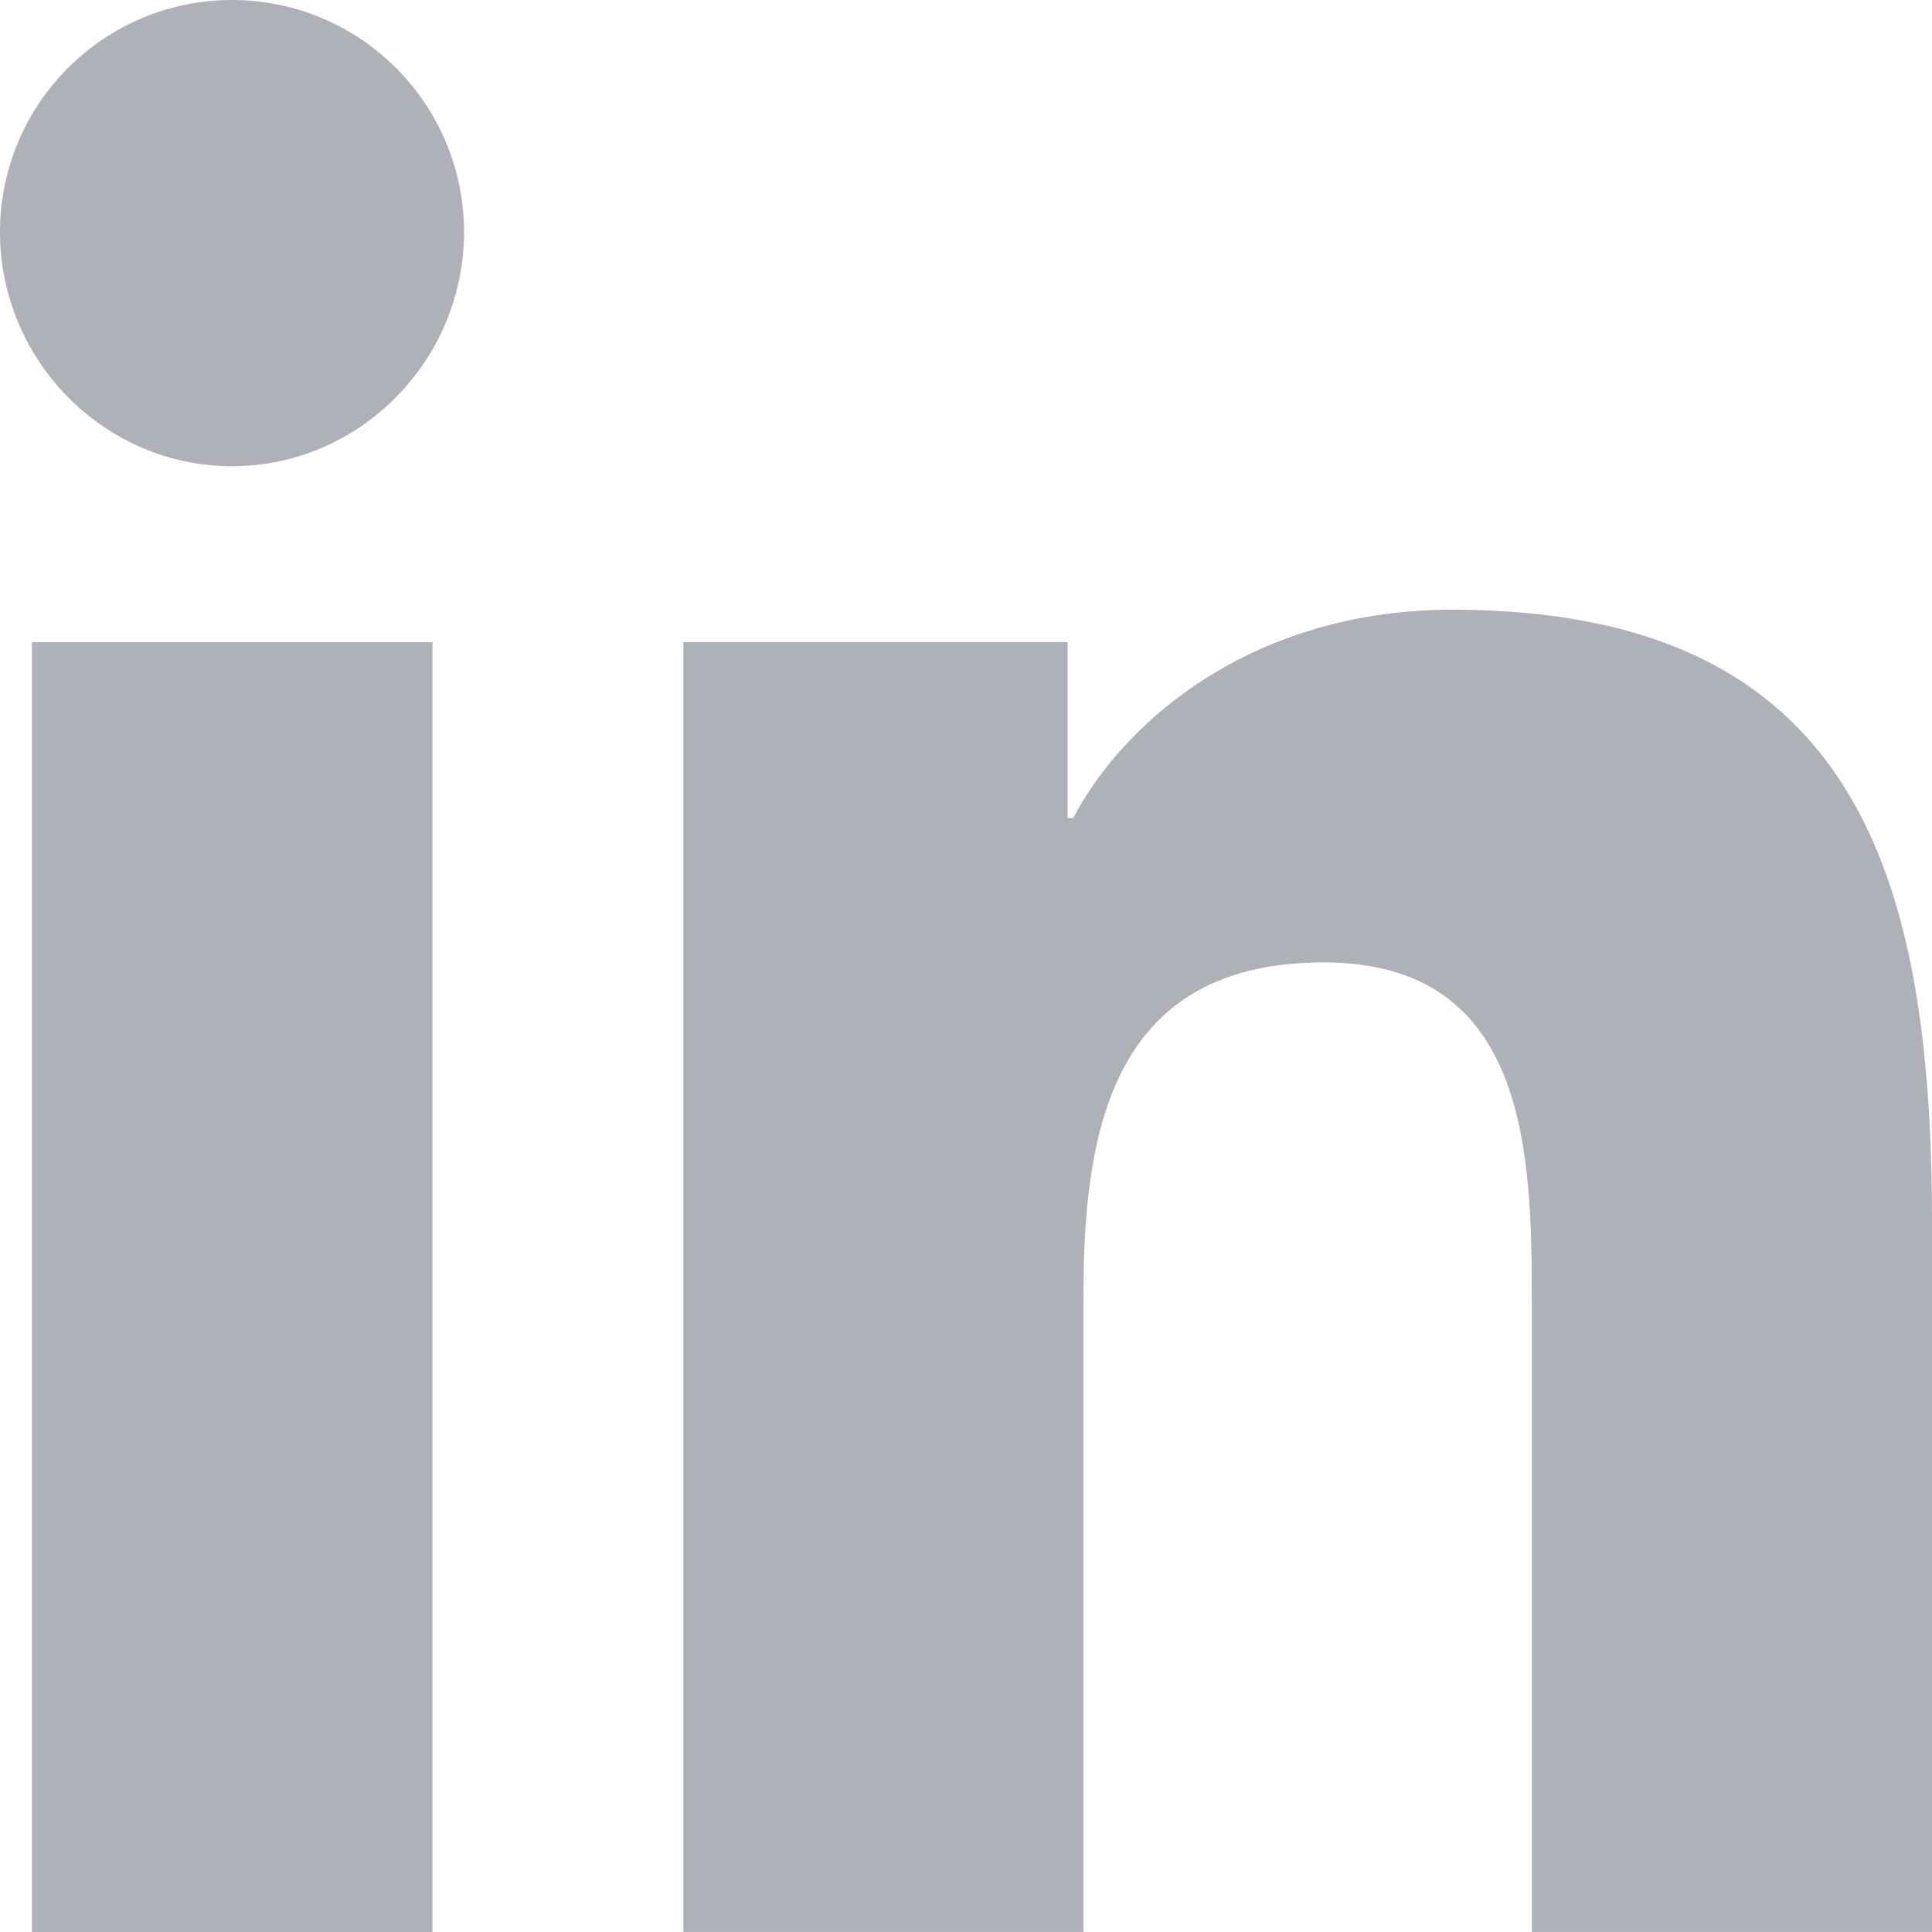
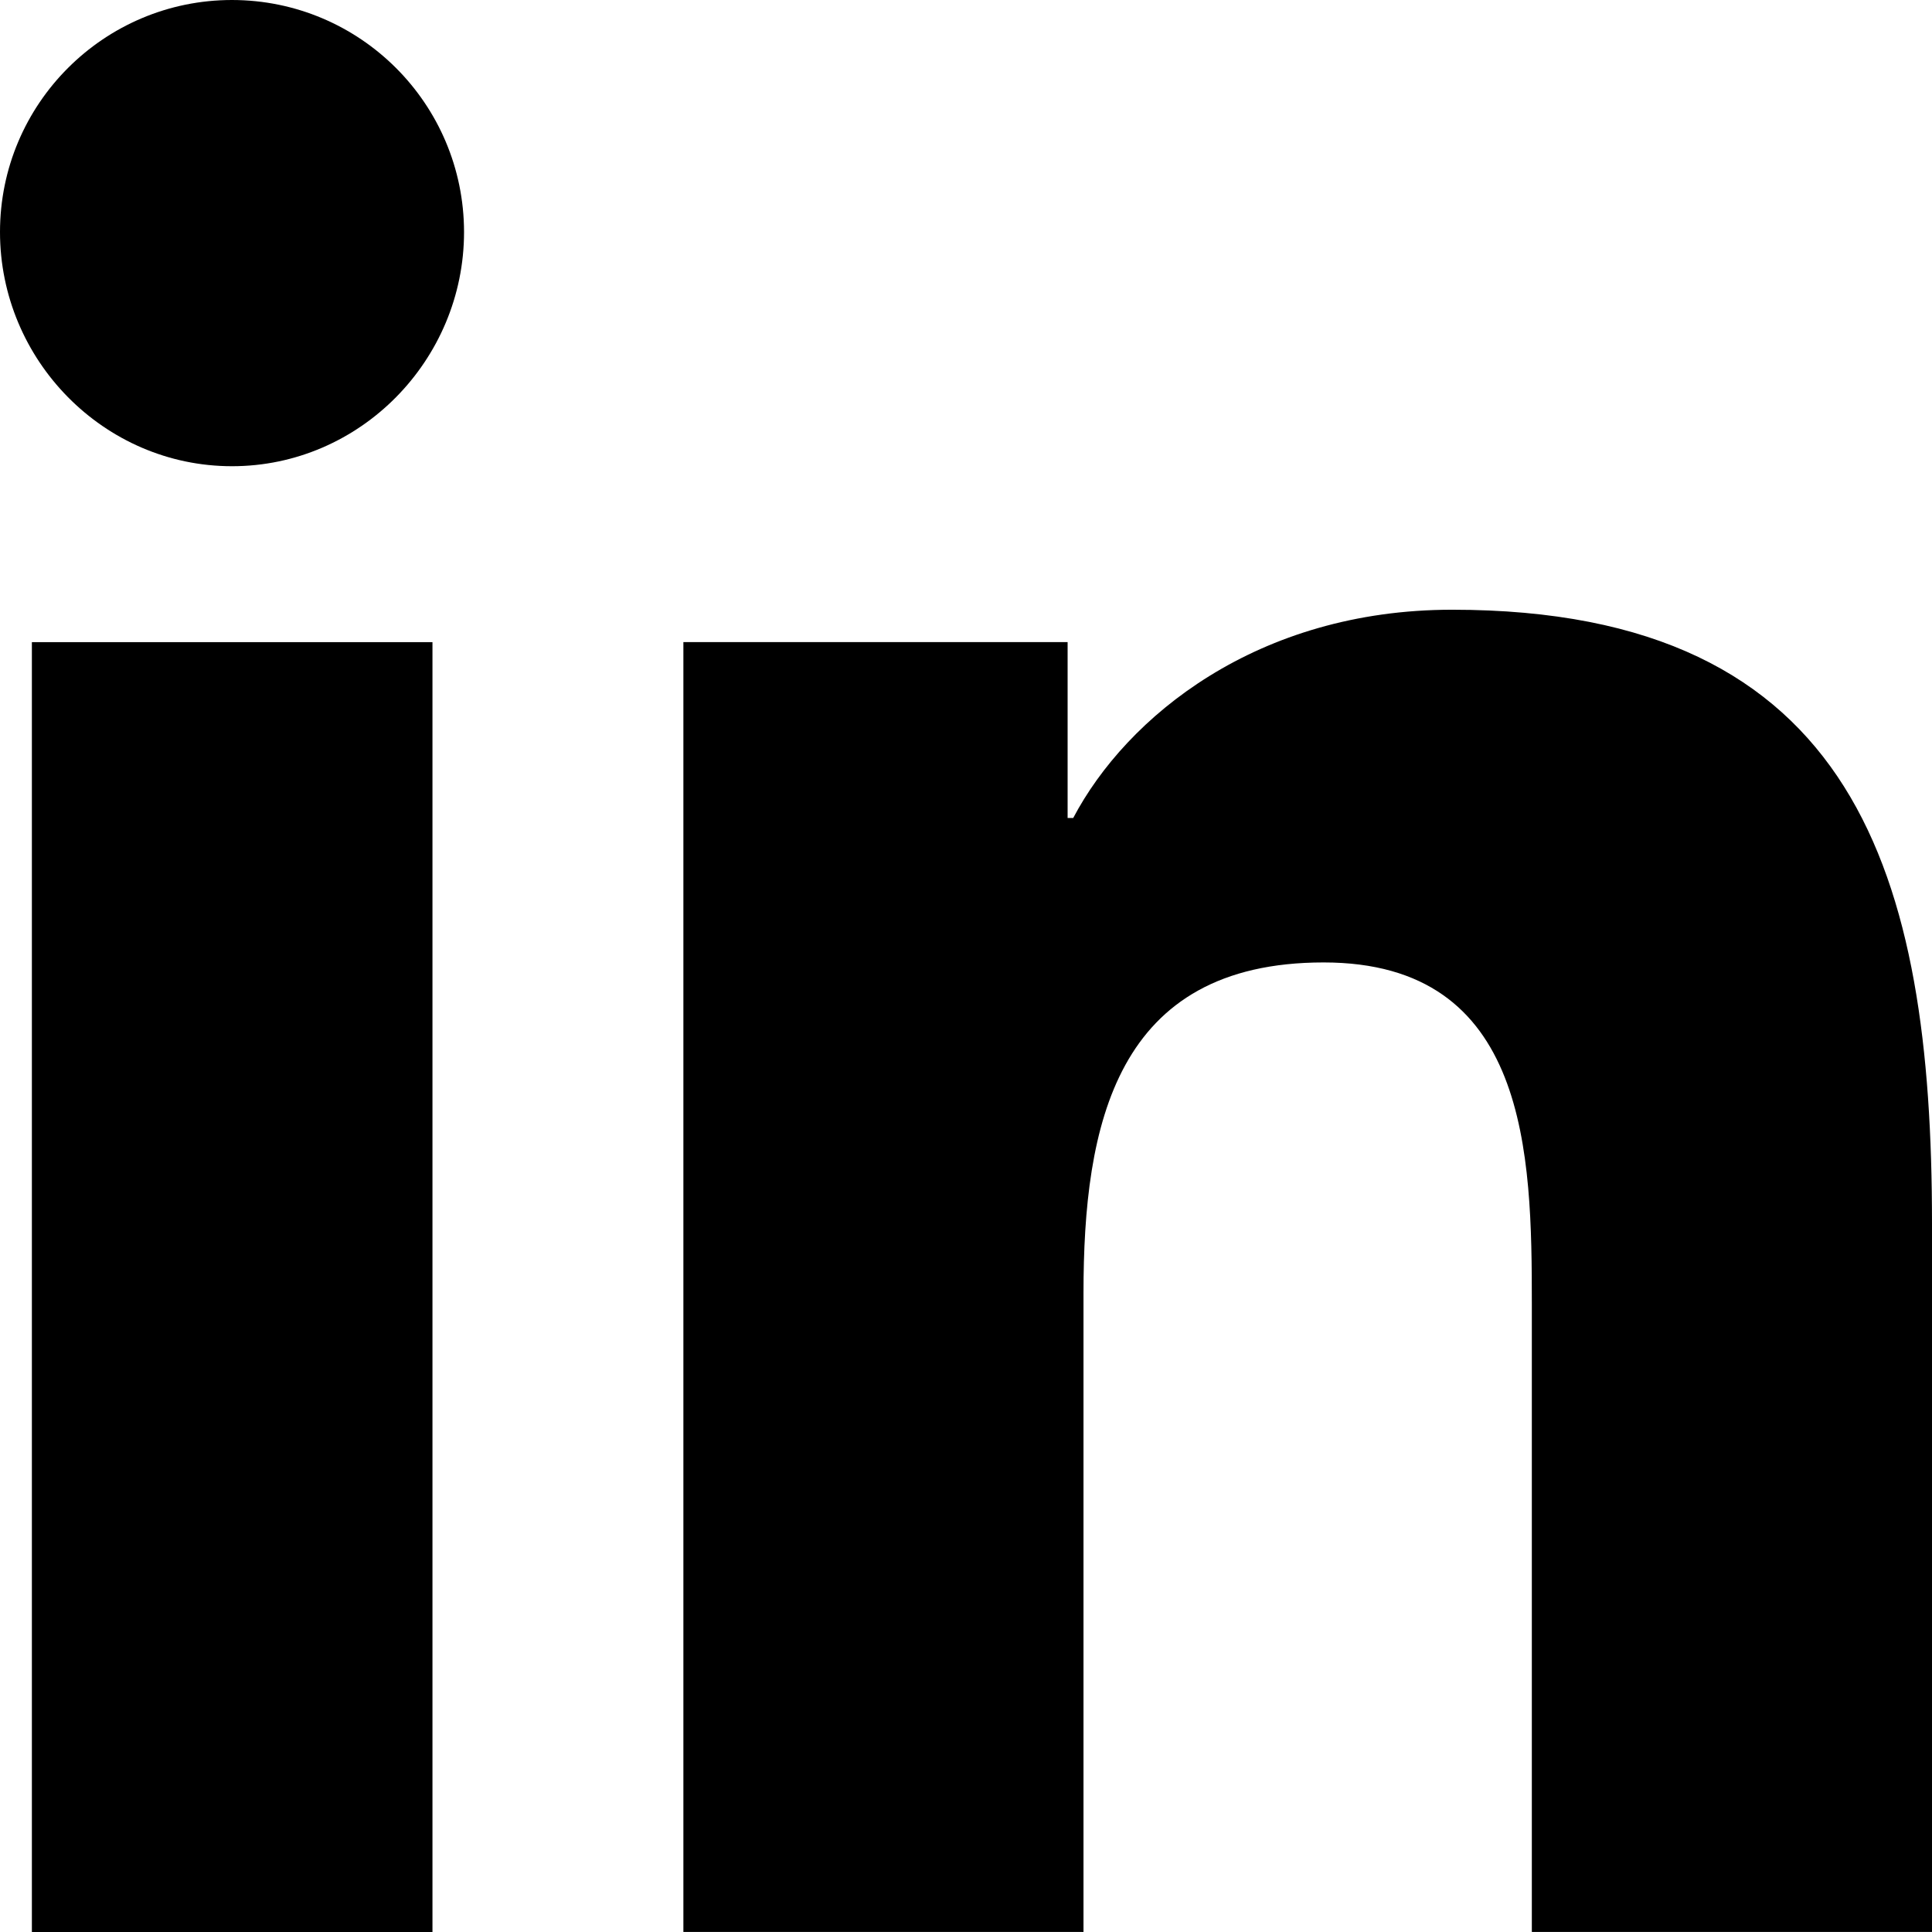
- <svg xmlns="http://www.w3.org/2000/svg" width="32" height="32" viewBox="0 0 32 32">
-   <path fill="#afb1b8" d="M31.992 32v-.001H32V20.263c0-5.741-1.236-10.164-7.948-10.164-3.227 0-5.392 1.771-6.276 3.449h-.093v-2.913h-6.364v21.364h6.627V21.42c0-2.785.528-5.479 3.977-5.479 3.399 0 3.449 3.179 3.449 5.657v10.401h6.62zM.528 10.636h6.635V32H.528V10.636zM3.843 0C1.722 0 0 1.721 0 3.843s1.721 3.879 3.843 3.879c2.121 0 3.843-1.757 3.843-3.879A3.846 3.846 0 0 0 3.843 0z" />
+ <svg xmlns="http://www.w3.org/2000/svg" version="1.1" width="32" height="32" viewBox="0 0 32 32">
+   <path d="M31.992 32v-0.001h0.008v-11.736c0-5.741-1.236-10.164-7.948-10.164-3.227 0-5.392 1.771-6.276 3.449h-0.093v-2.913h-6.364v21.364h6.627v-10.579c0-2.785 0.528-5.479 3.977-5.479 3.399 0 3.449 3.179 3.449 5.657v10.401h6.62zM0.528 10.636h6.635v21.364h-6.635v-21.364zM3.843 0c-2.121 0-3.843 1.721-3.843 3.843s1.721 3.879 3.843 3.879c2.121 0 3.843-1.757 3.843-3.879-0.002-2.122-1.721-3.841-3.843-3.843h-0z" />
</svg>
